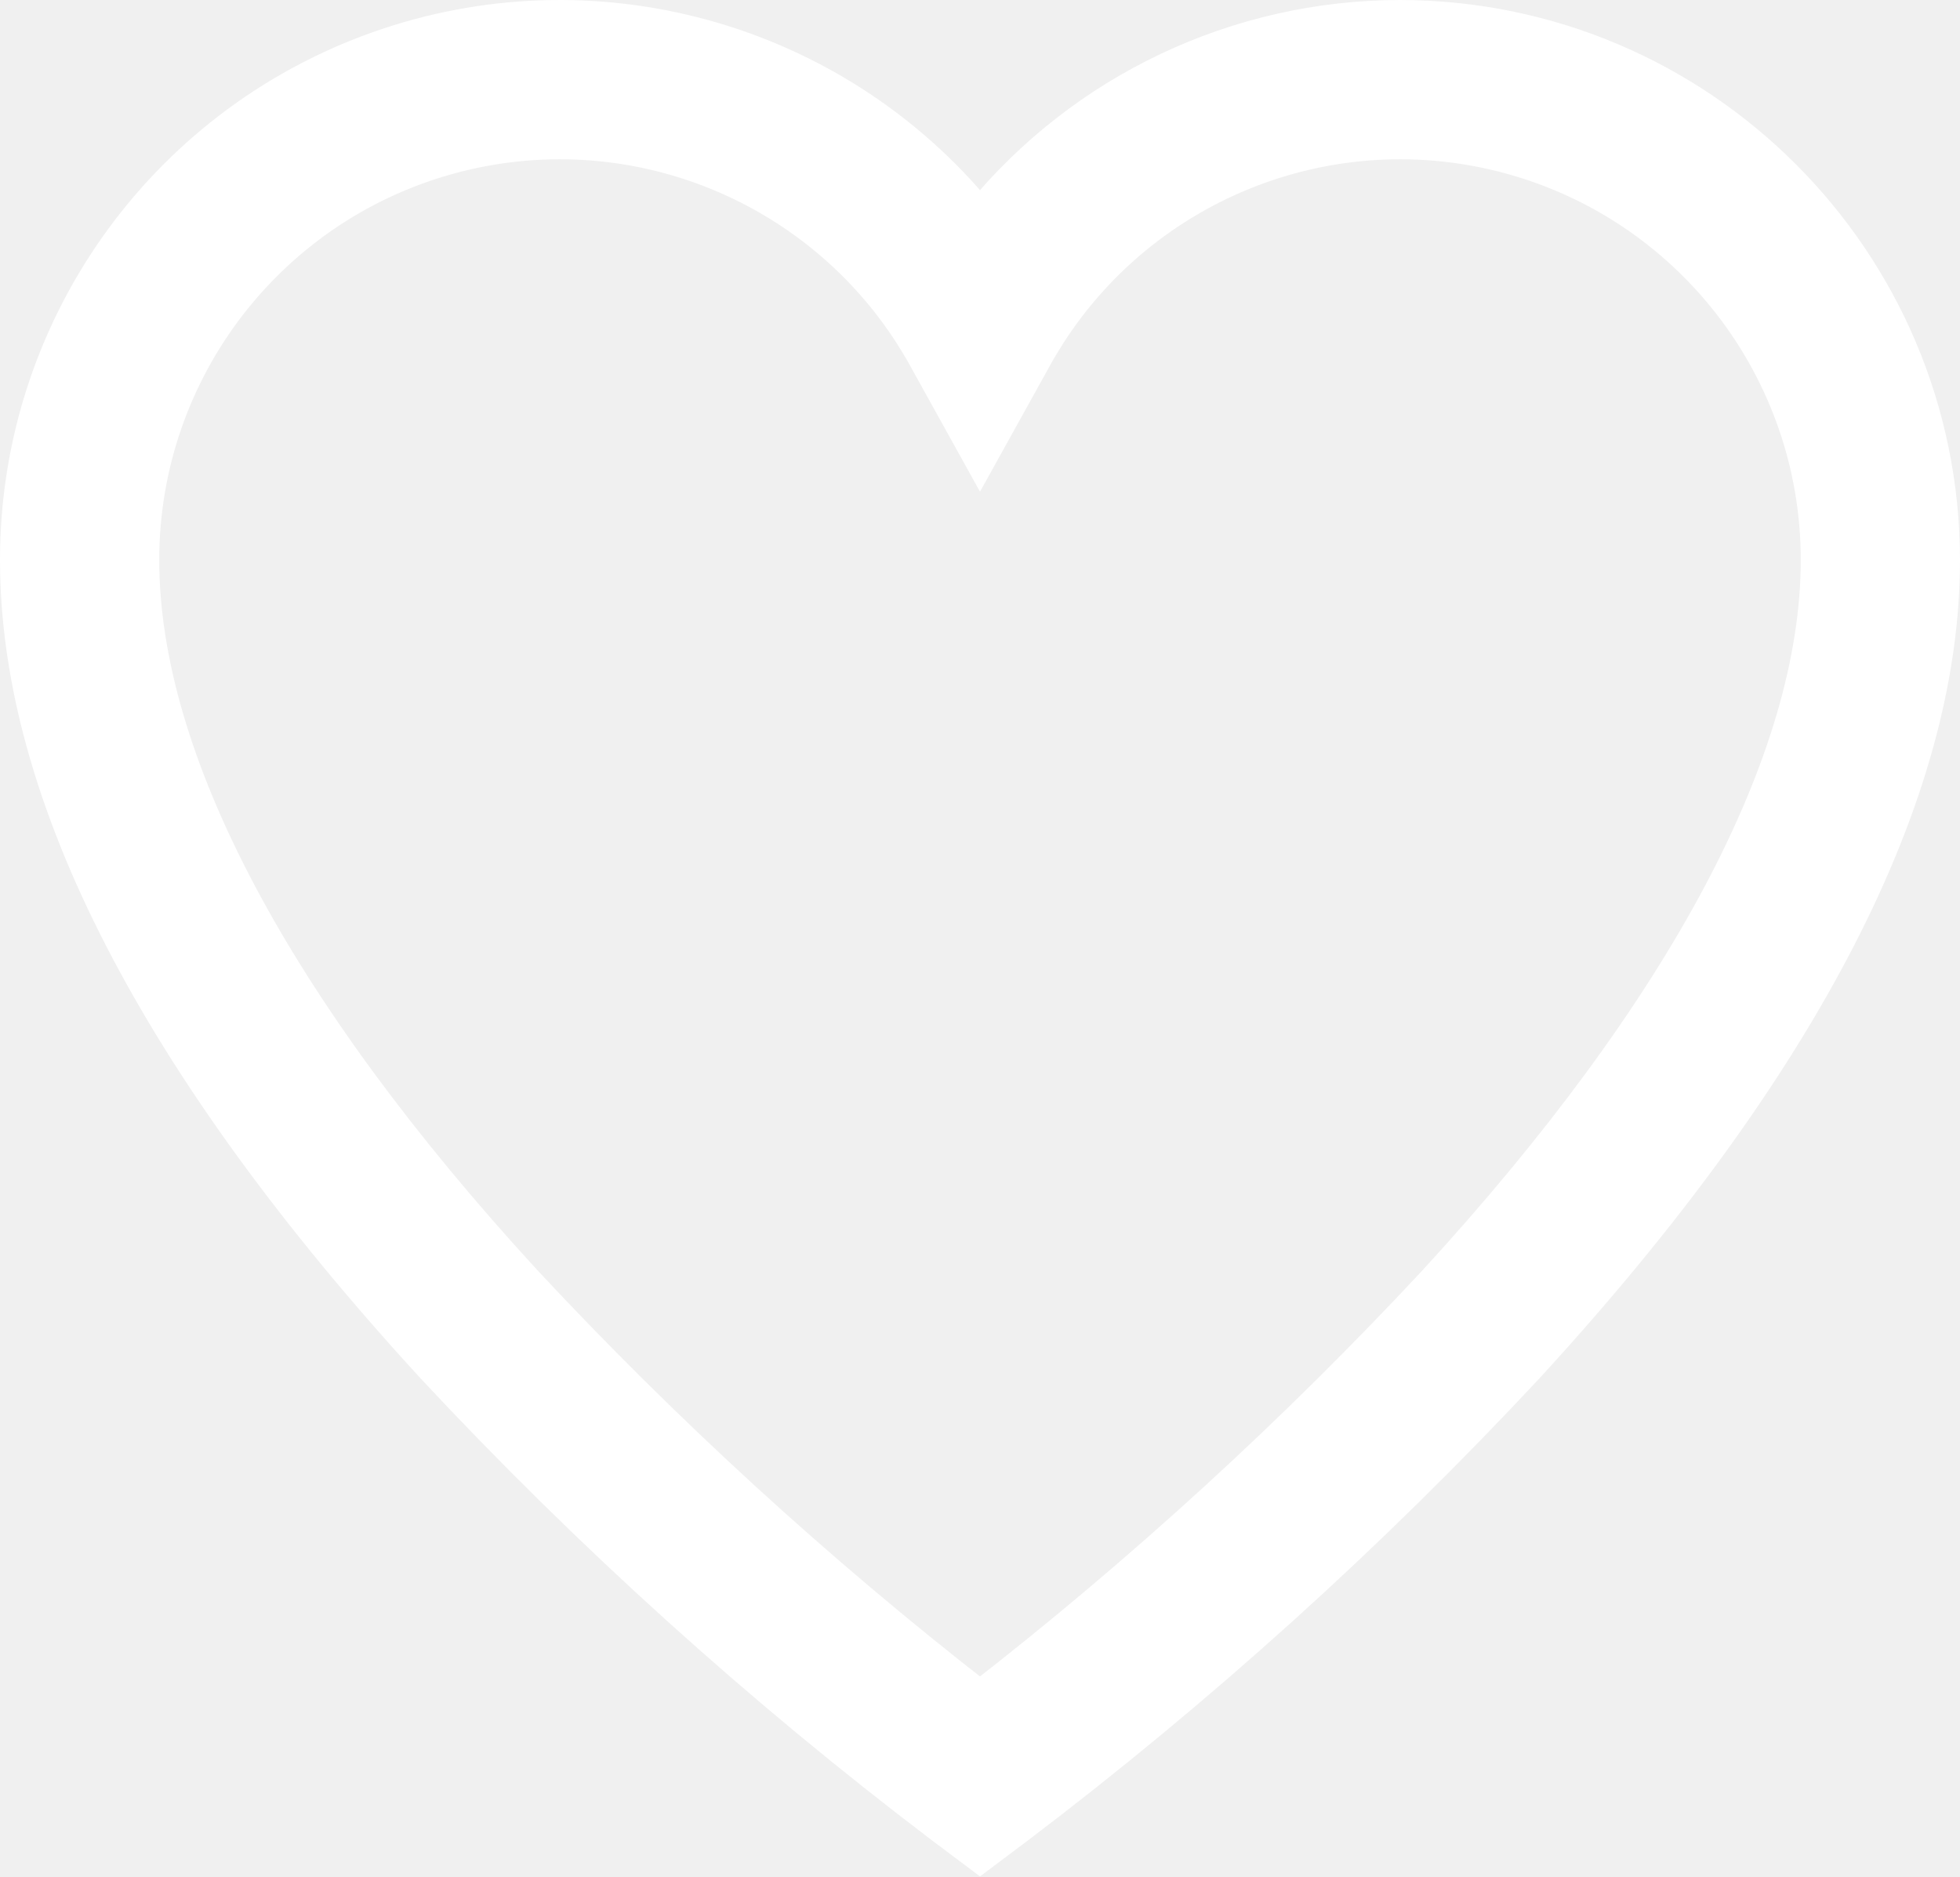
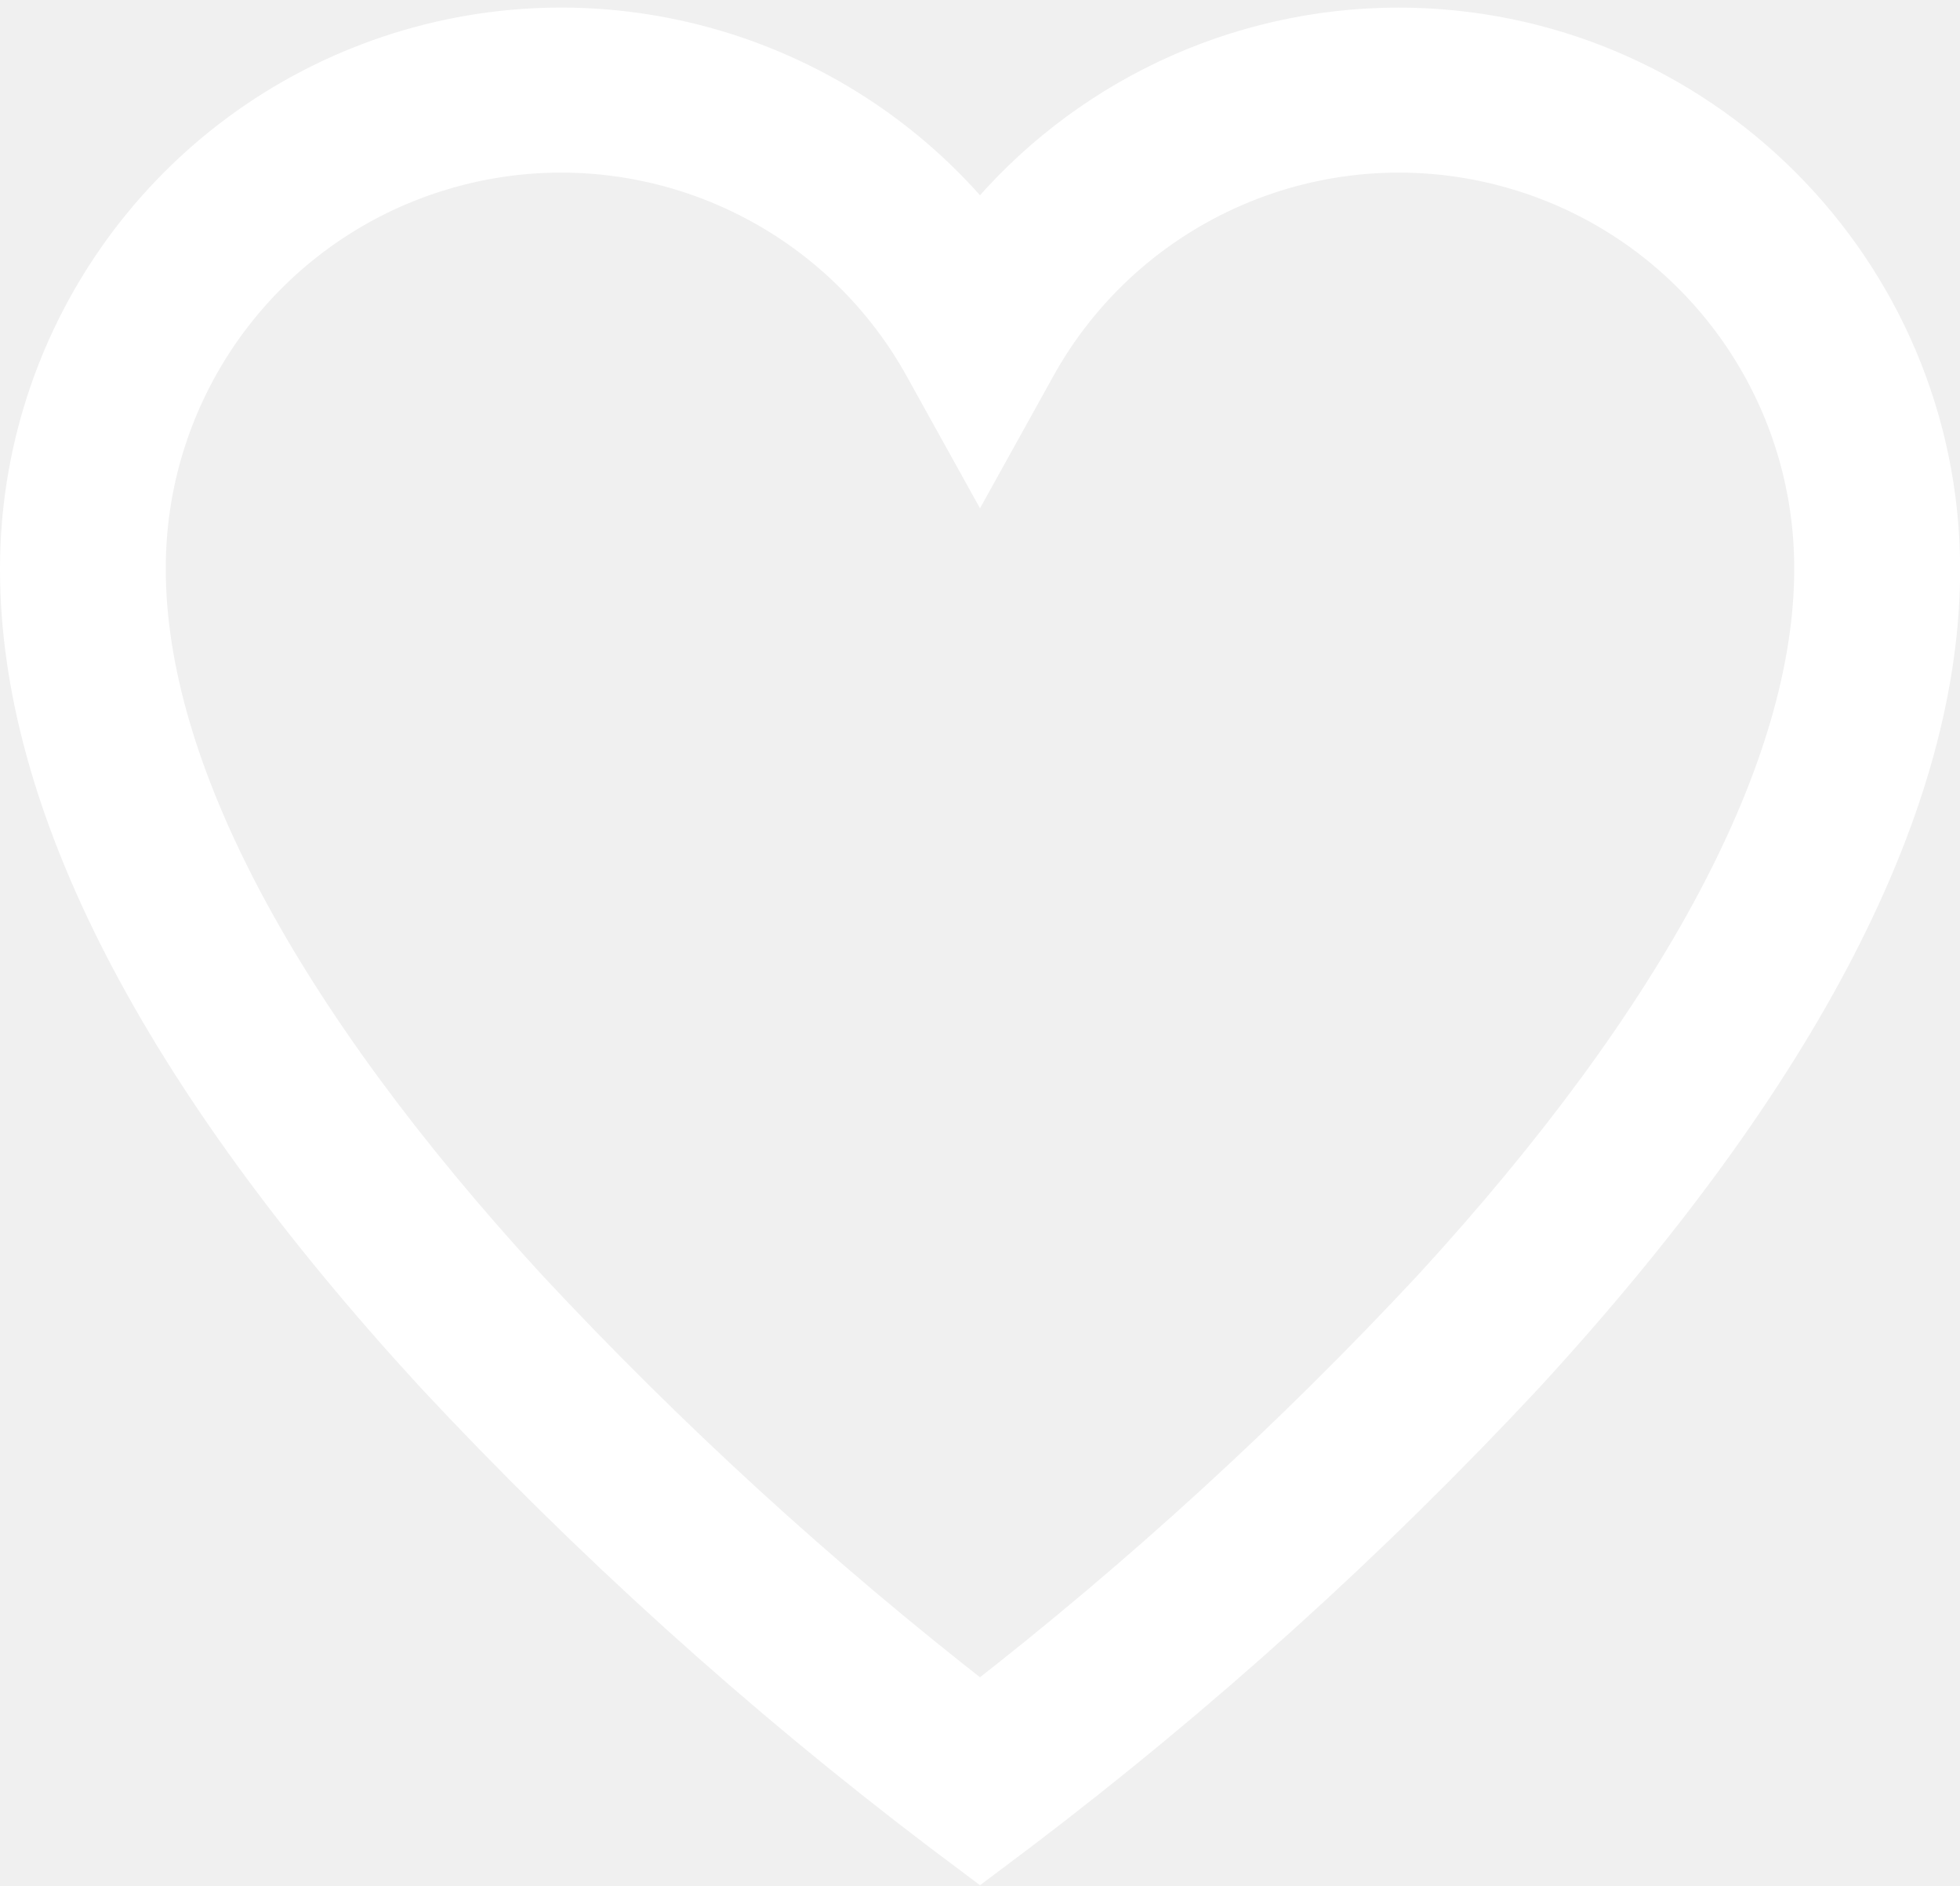
- <svg xmlns="http://www.w3.org/2000/svg" width="30.5" height="29.198" viewBox="0 0 30.5 29.198">
-   <path id="favourite" d="M21.536,10.346A8.465,8.465,0,0,0,15,13.44,8.46,8.46,0,0,0,0,18.81c0,3.654,2.179,7.881,6.477,12.563a62.381,62.381,0,0,0,7.929,7.162l.594.446.594-.446a62.379,62.379,0,0,0,7.929-7.162C27.821,26.691,30,22.464,30,18.81A8.473,8.473,0,0,0,21.536,10.346Zm.53,19.69A60.154,60.154,0,0,1,15,36.5a60.163,60.163,0,0,1-7.066-6.464c-3.9-4.245-5.956-8.127-5.956-11.226a6.483,6.483,0,0,1,12.157-3.138L15,17.232l.865-1.56A6.483,6.483,0,0,1,28.022,18.81C28.022,21.909,25.962,25.791,22.066,30.036Z" transform="translate(0.25 -10.096)" fill="#fff" stroke="#fff" stroke-width="0.5" />
+ <svg xmlns="http://www.w3.org/2000/svg" width="25.04" height="24.083" viewBox="0 0 25.04 24.083">
+   <path id="favorite" d="M17.616,10.346a6.924,6.924,0,0,0-5.346,2.531A6.92,6.92,0,0,0,0,17.269c0,2.989,1.782,6.447,5.3,10.276A51.026,51.026,0,0,0,11.784,33.4l.486.365.486-.365a51.026,51.026,0,0,0,6.486-5.858c3.516-3.83,5.3-7.287,5.3-10.276A6.931,6.931,0,0,0,17.616,10.346Zm.434,16.106a49.207,49.207,0,0,1-5.78,5.287,49.213,49.213,0,0,1-5.78-5.287C3.3,22.98,1.618,19.8,1.618,17.269A5.3,5.3,0,0,1,11.562,14.7l.708,1.276.708-1.276a5.3,5.3,0,0,1,9.944,2.567C22.922,19.8,21.237,22.98,18.05,26.452Z" transform="translate(0.25 -9.999)" fill="#fff" stroke="#fff" stroke-width="0.5" />
</svg>
